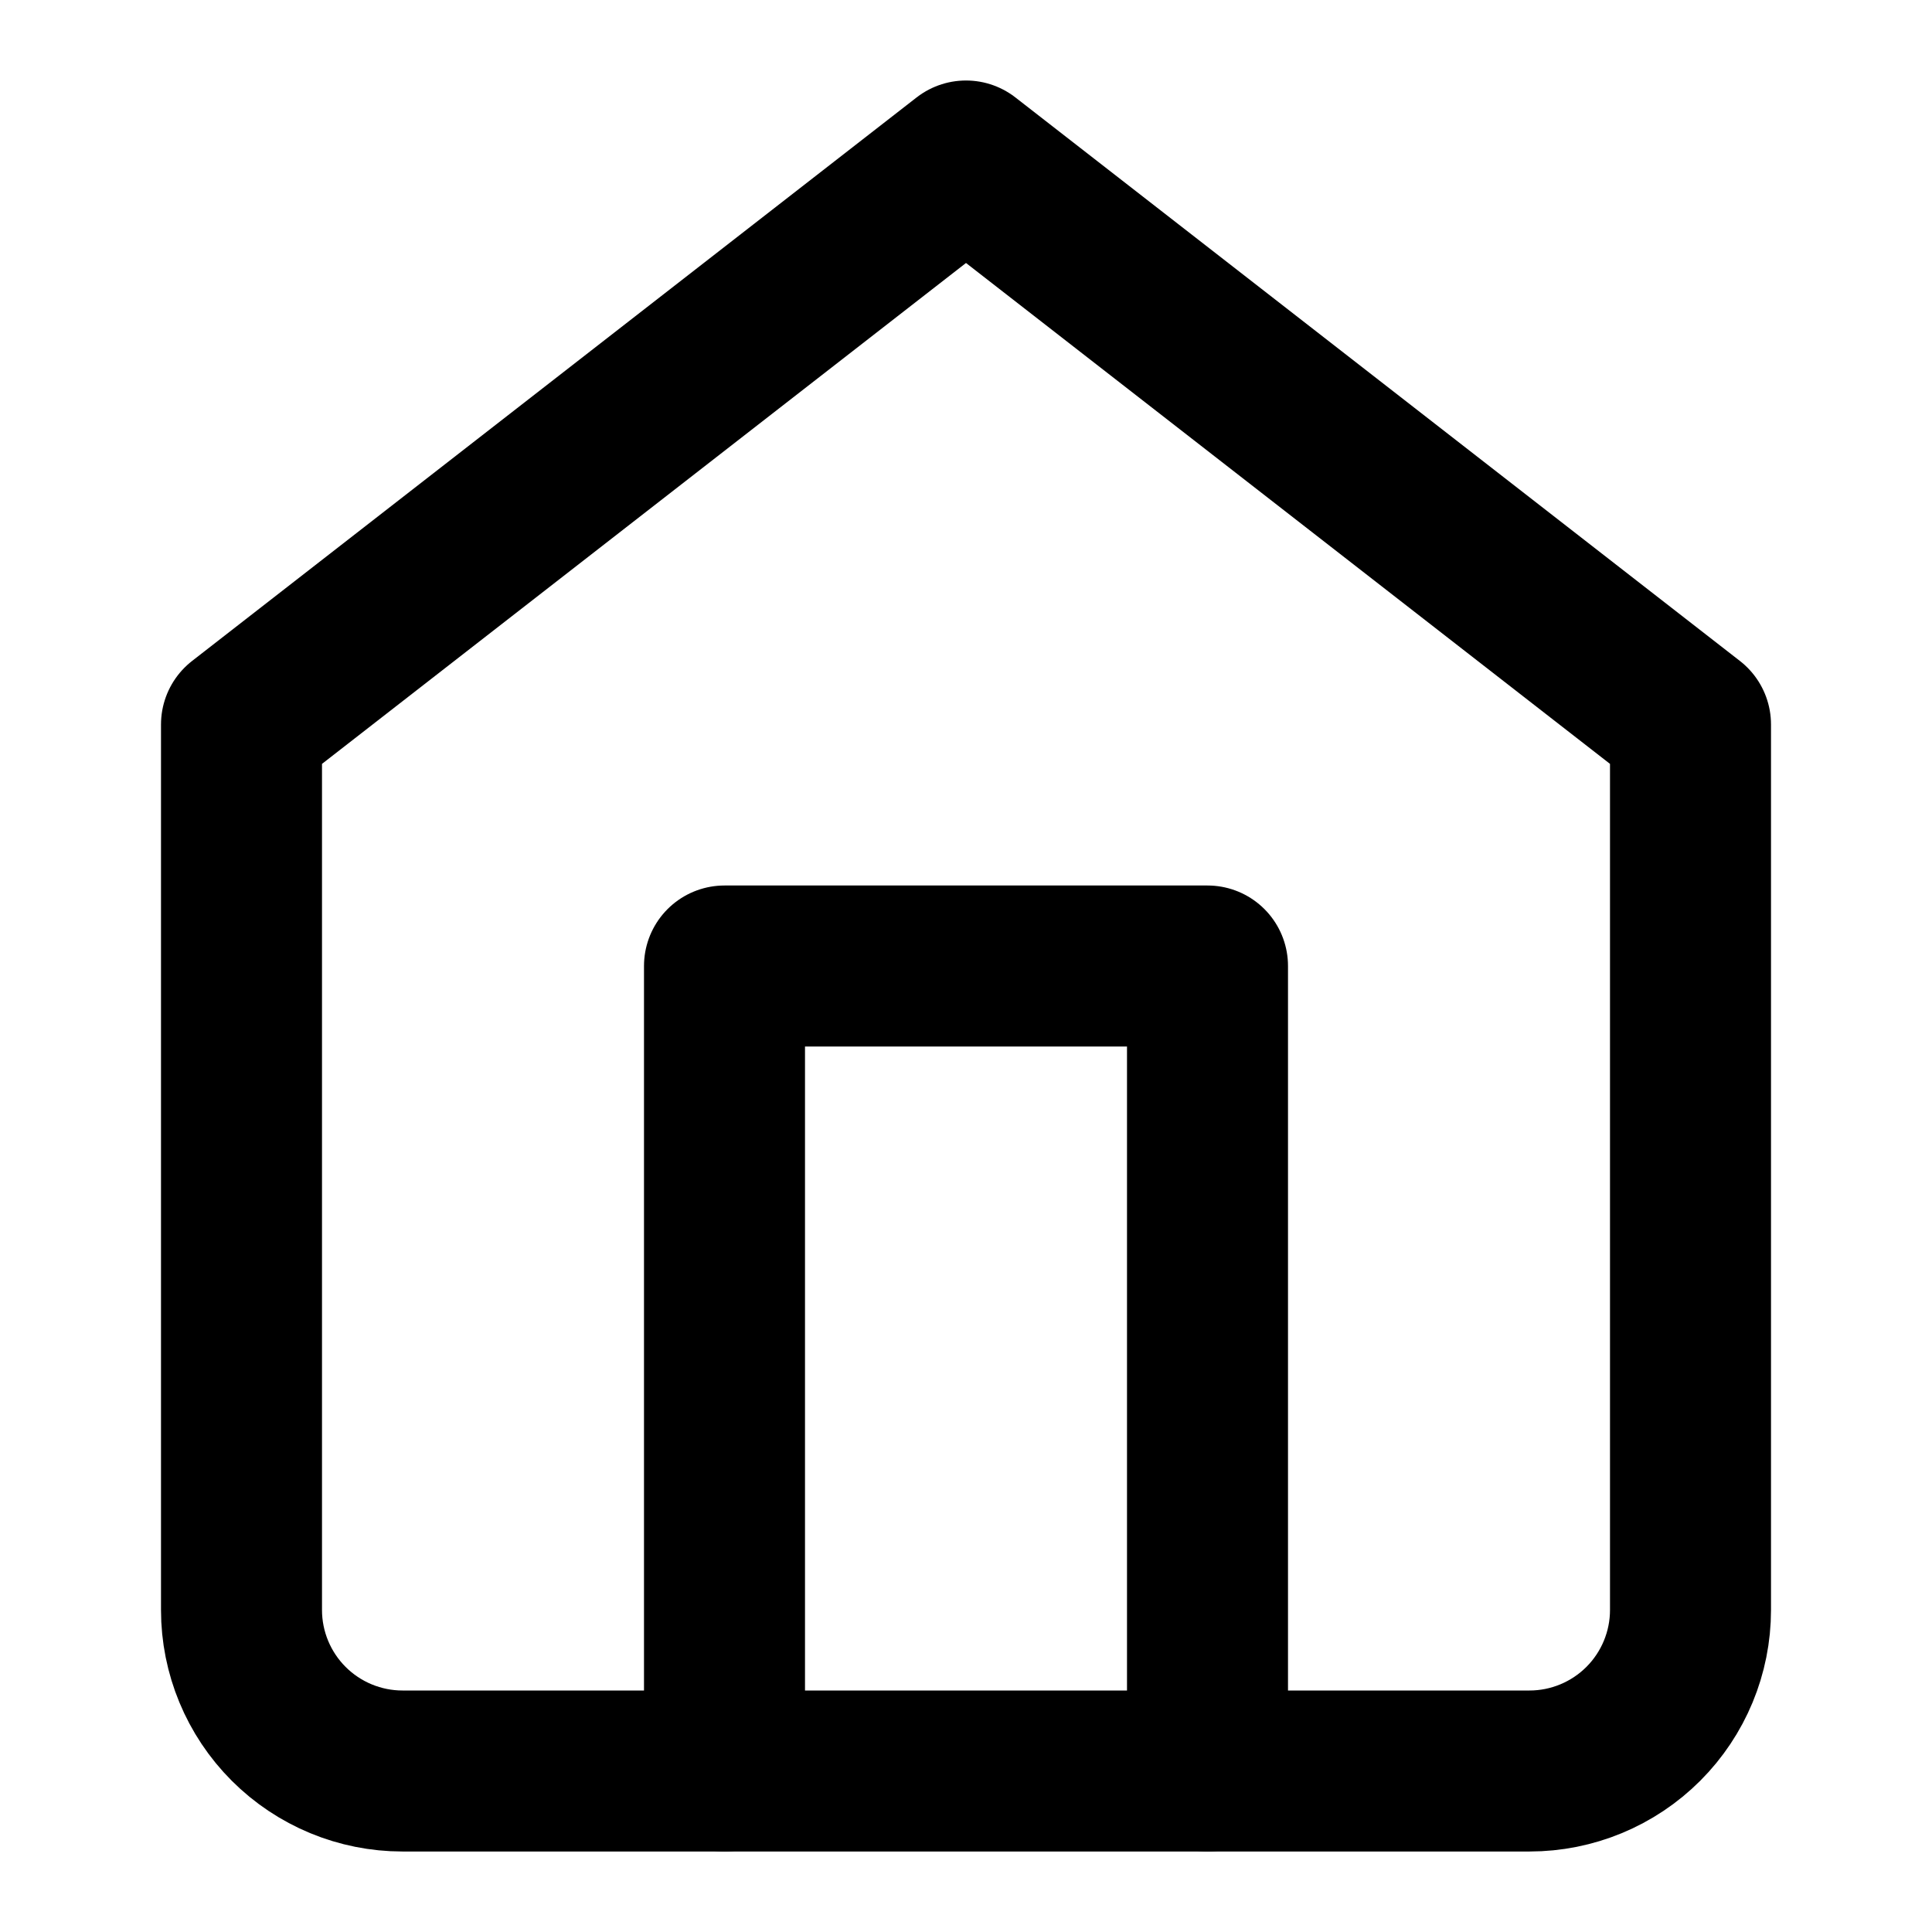
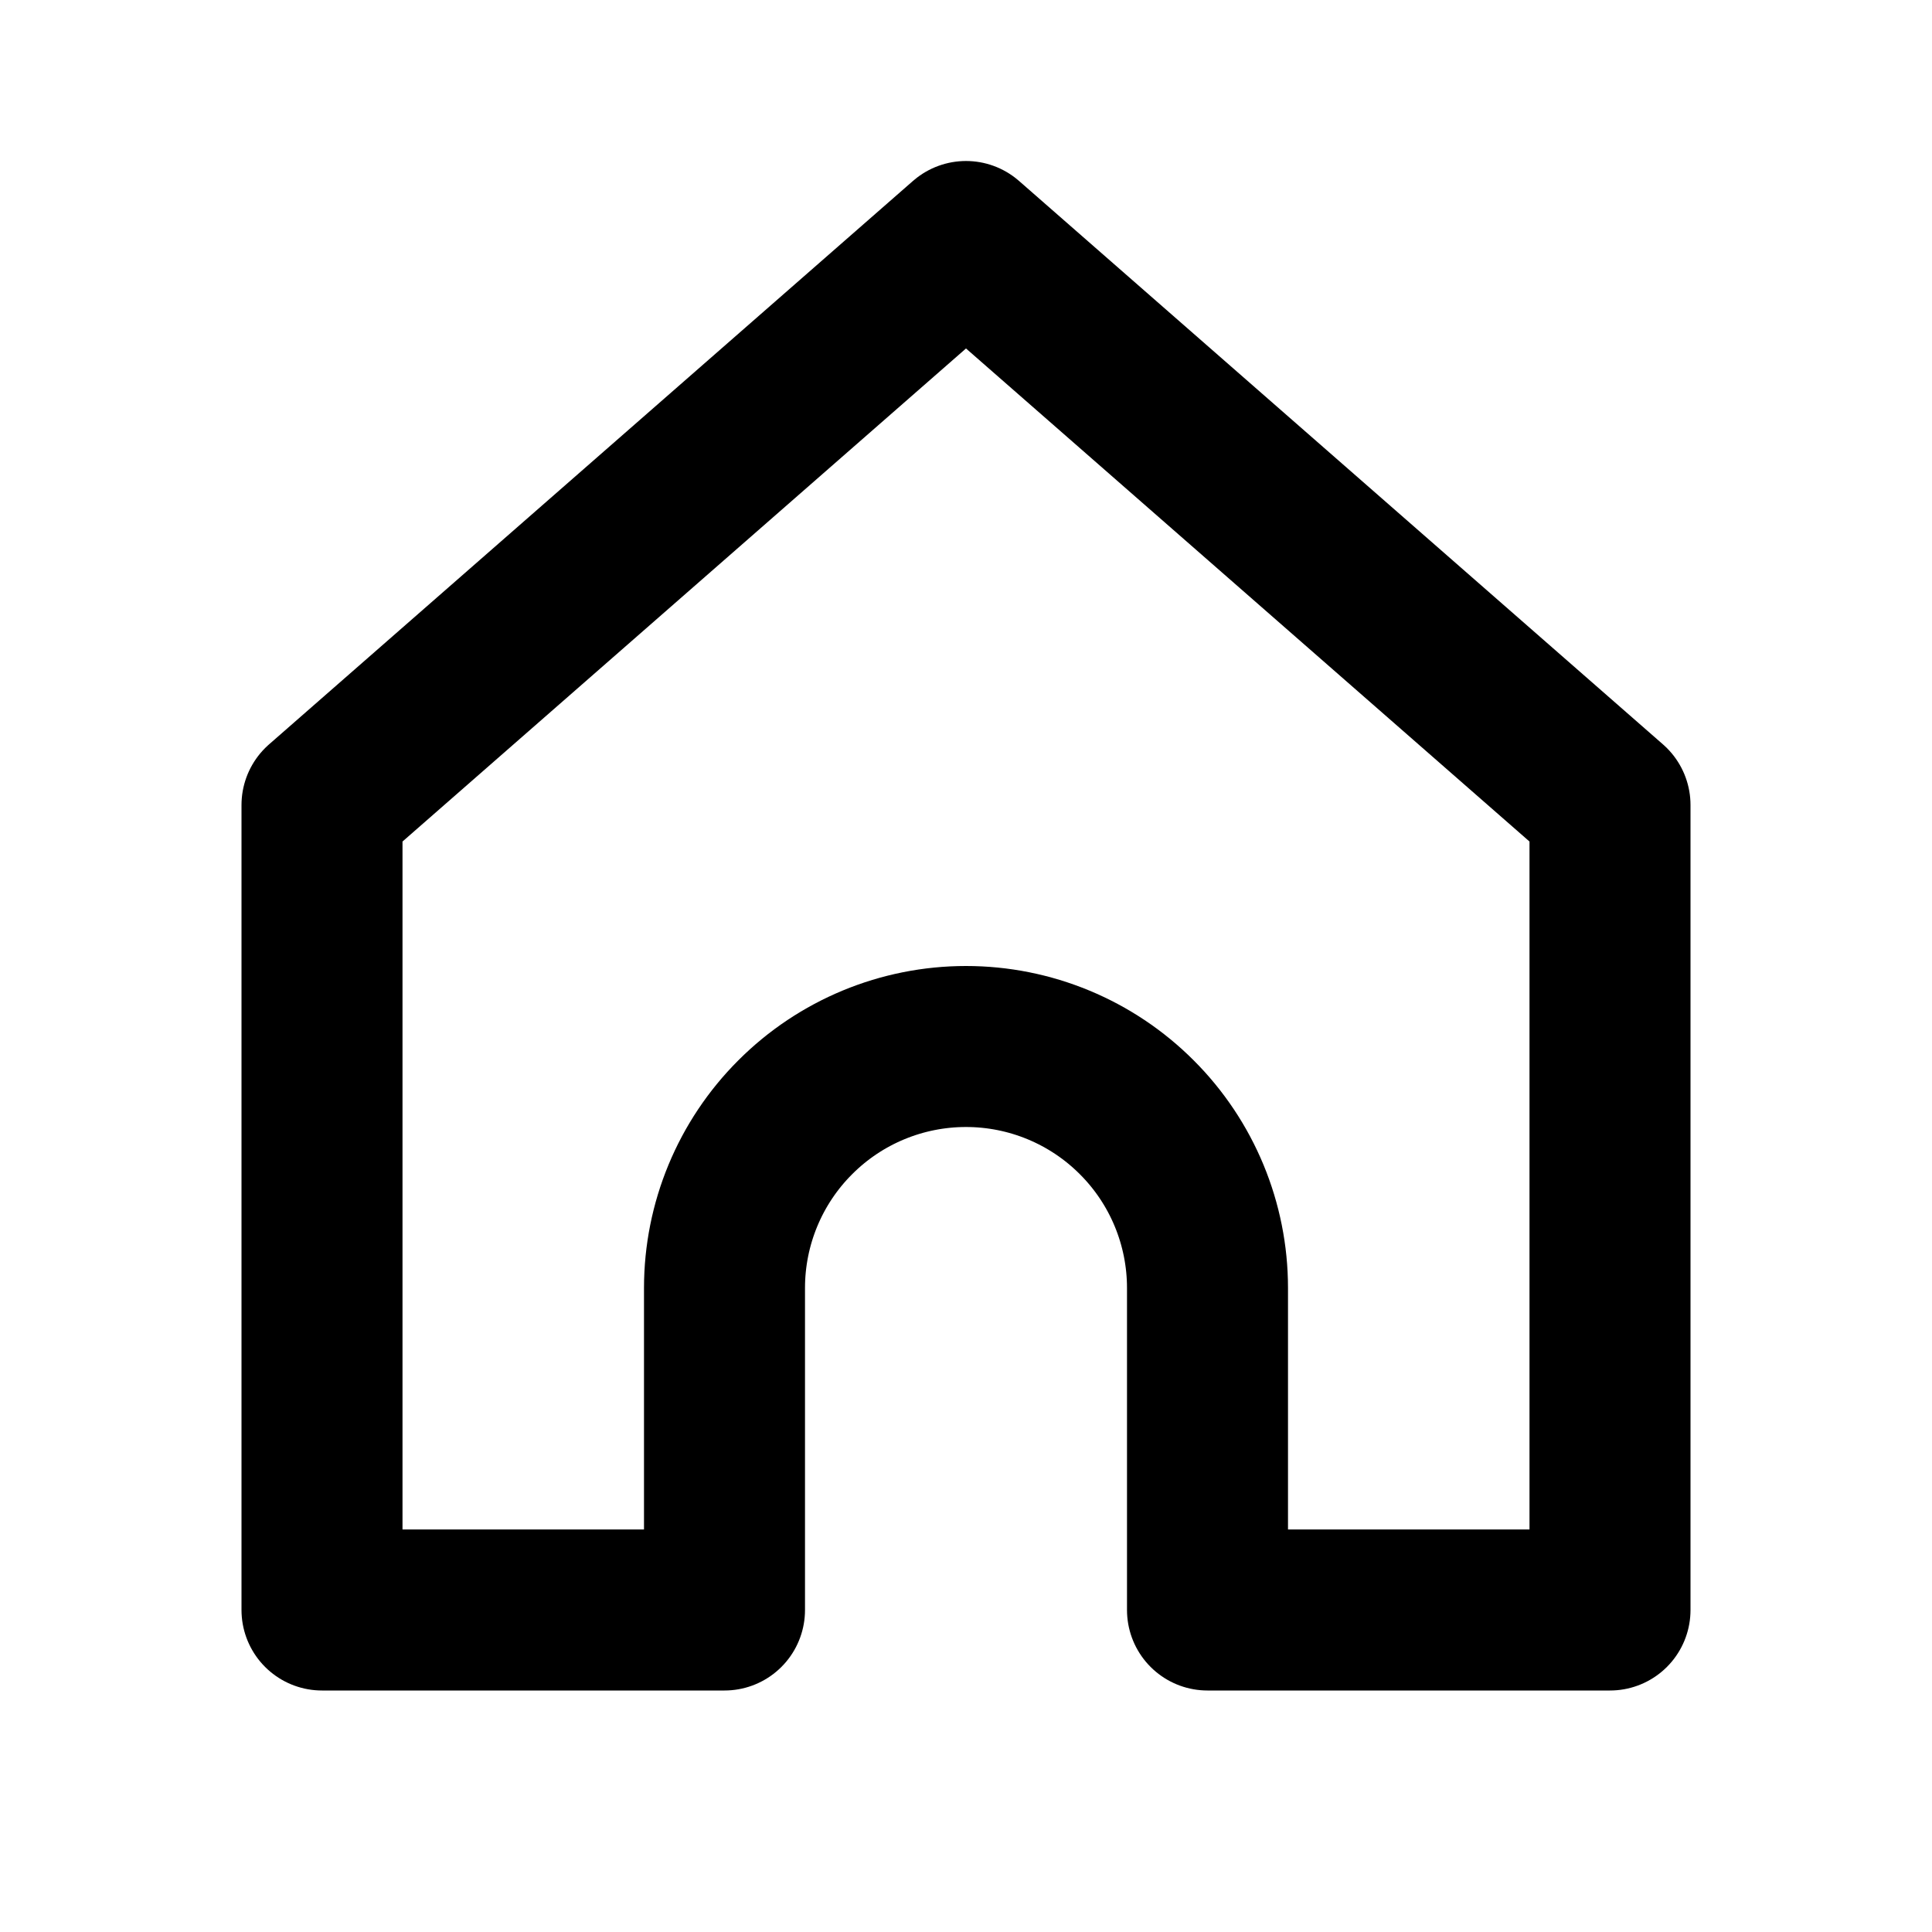
<svg xmlns="http://www.w3.org/2000/svg" width="24" height="24" viewBox="0 0 24 24" fill="none">
-   <path d="M3 9L12 2L21 9V20C21 20.53 20.789 21.039 20.414 21.414C20.039 21.789 19.53 22 19 22H5C4.47 22 3.961 21.789 3.586 21.414C3.211 21.039 3 20.53 3 20V9Z" stroke="black" stroke-width="2" stroke-linecap="round" stroke-linejoin="round" />
-   <path d="M9 22V12H15V22" stroke="black" stroke-width="2" stroke-linecap="round" stroke-linejoin="round" />
+   <path d="M4 10L12 3L20 10L20 20H15V16C15 15.204 14.684 14.441 14.121 13.879C13.559 13.316 12.796 13 12 13C11.204 13 10.441 13.316 9.879 13.879C9.316 14.441 9 15.204 9 16V20H4L4 10Z" stroke="black" stroke-width="2" stroke-linecap="round" stroke-linejoin="round" />
</svg>
